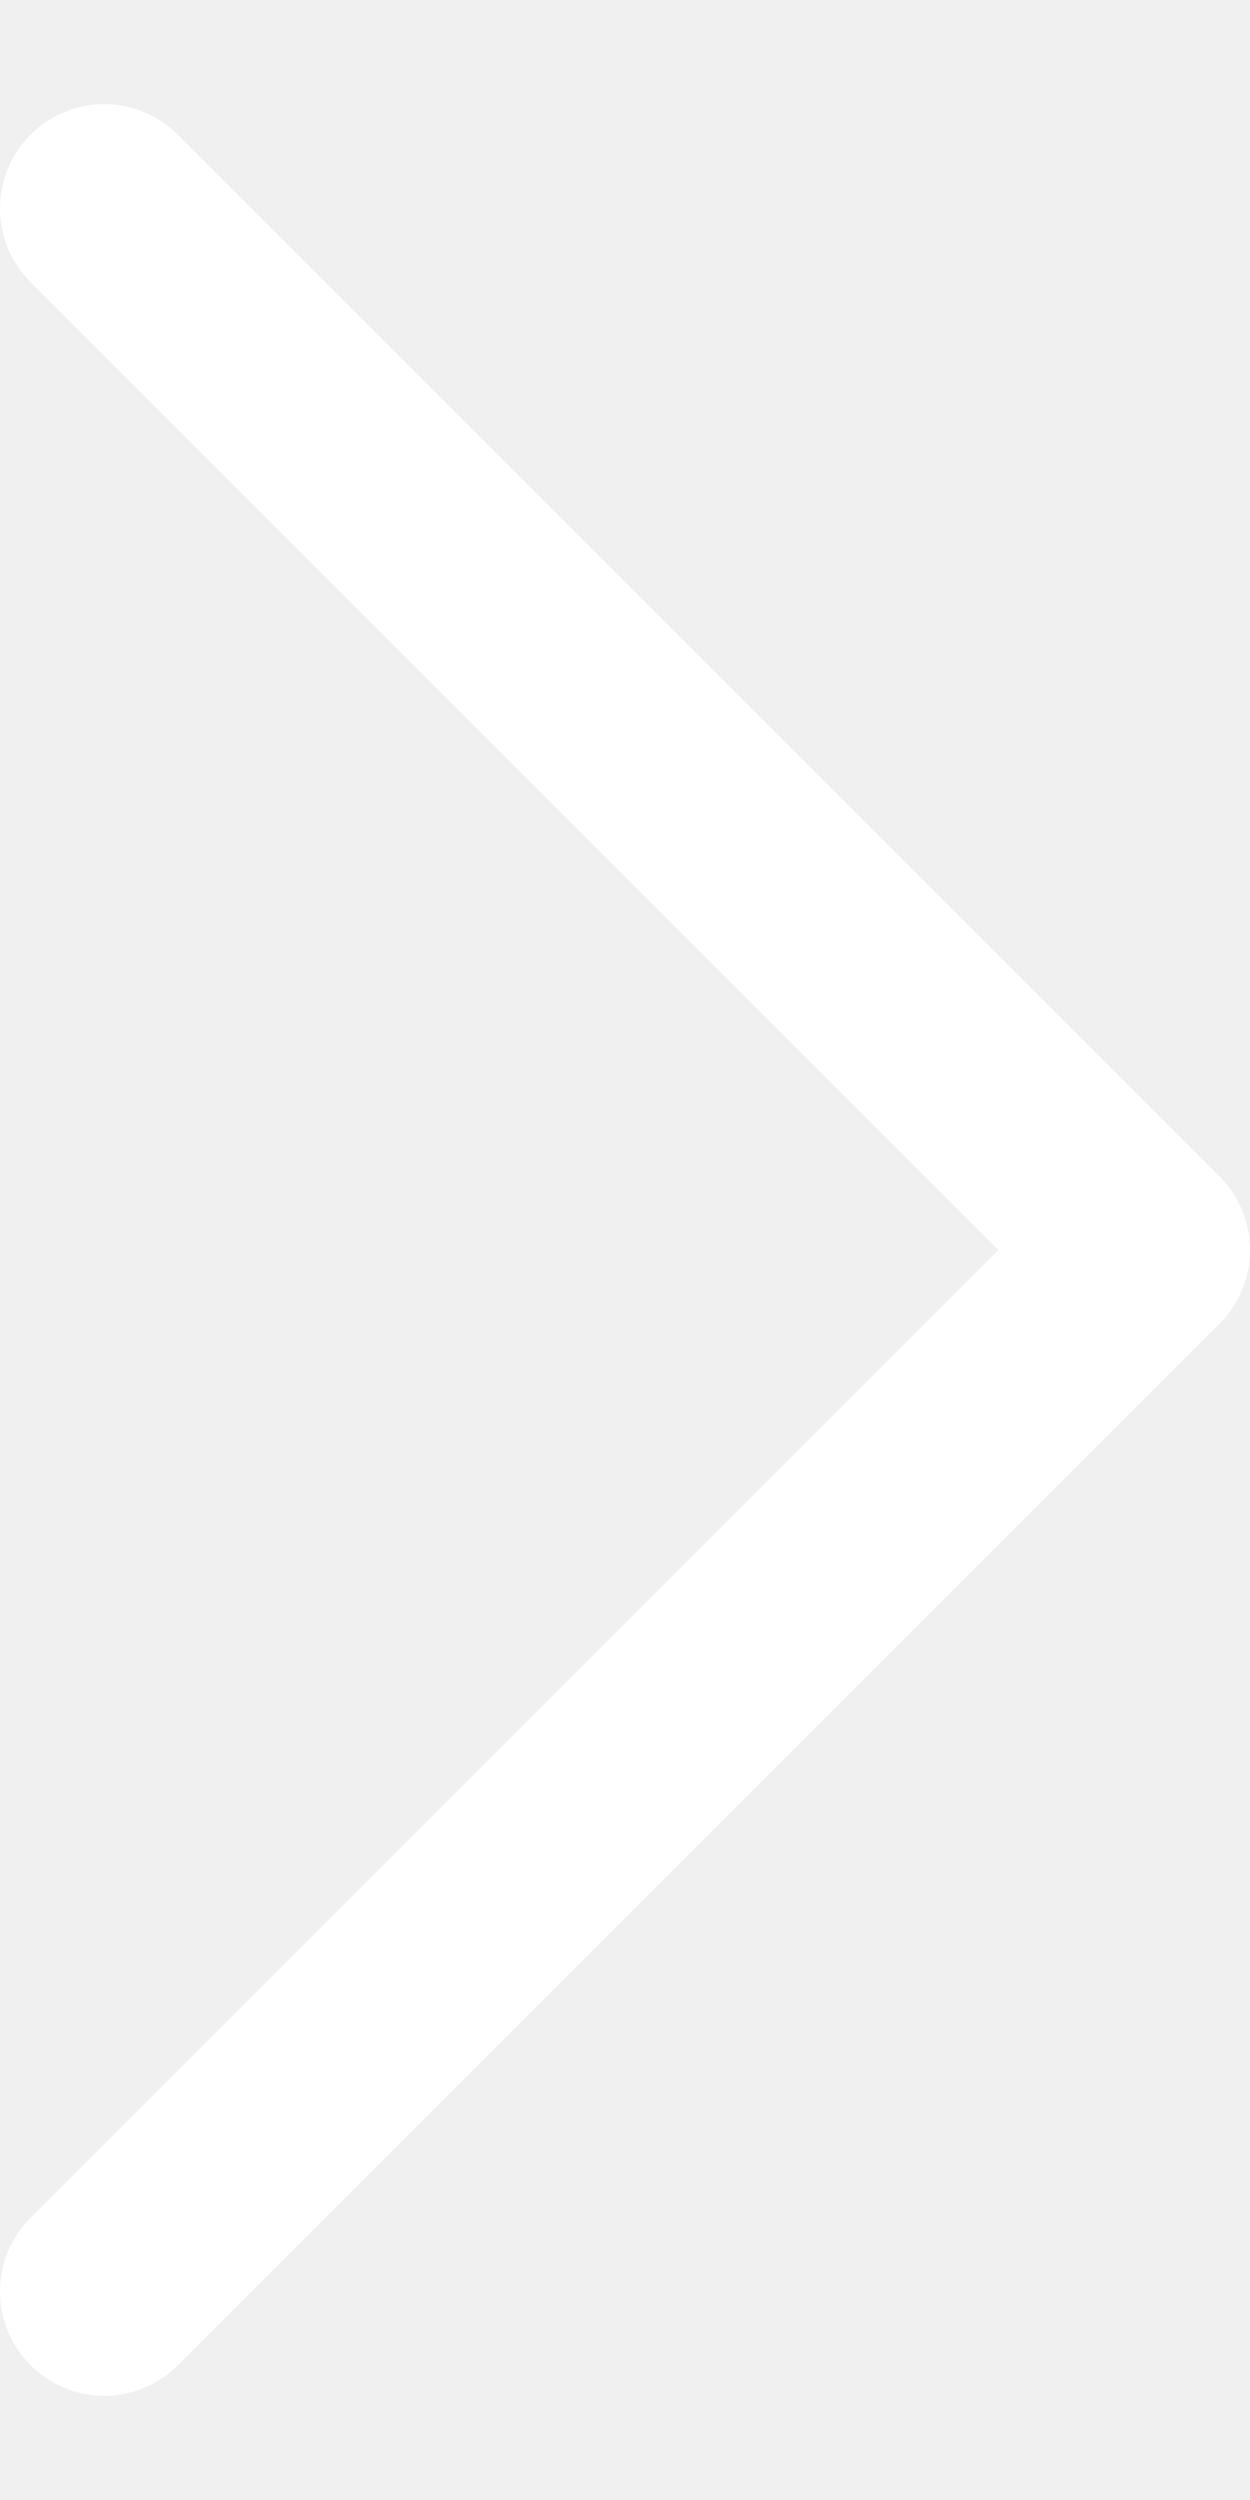
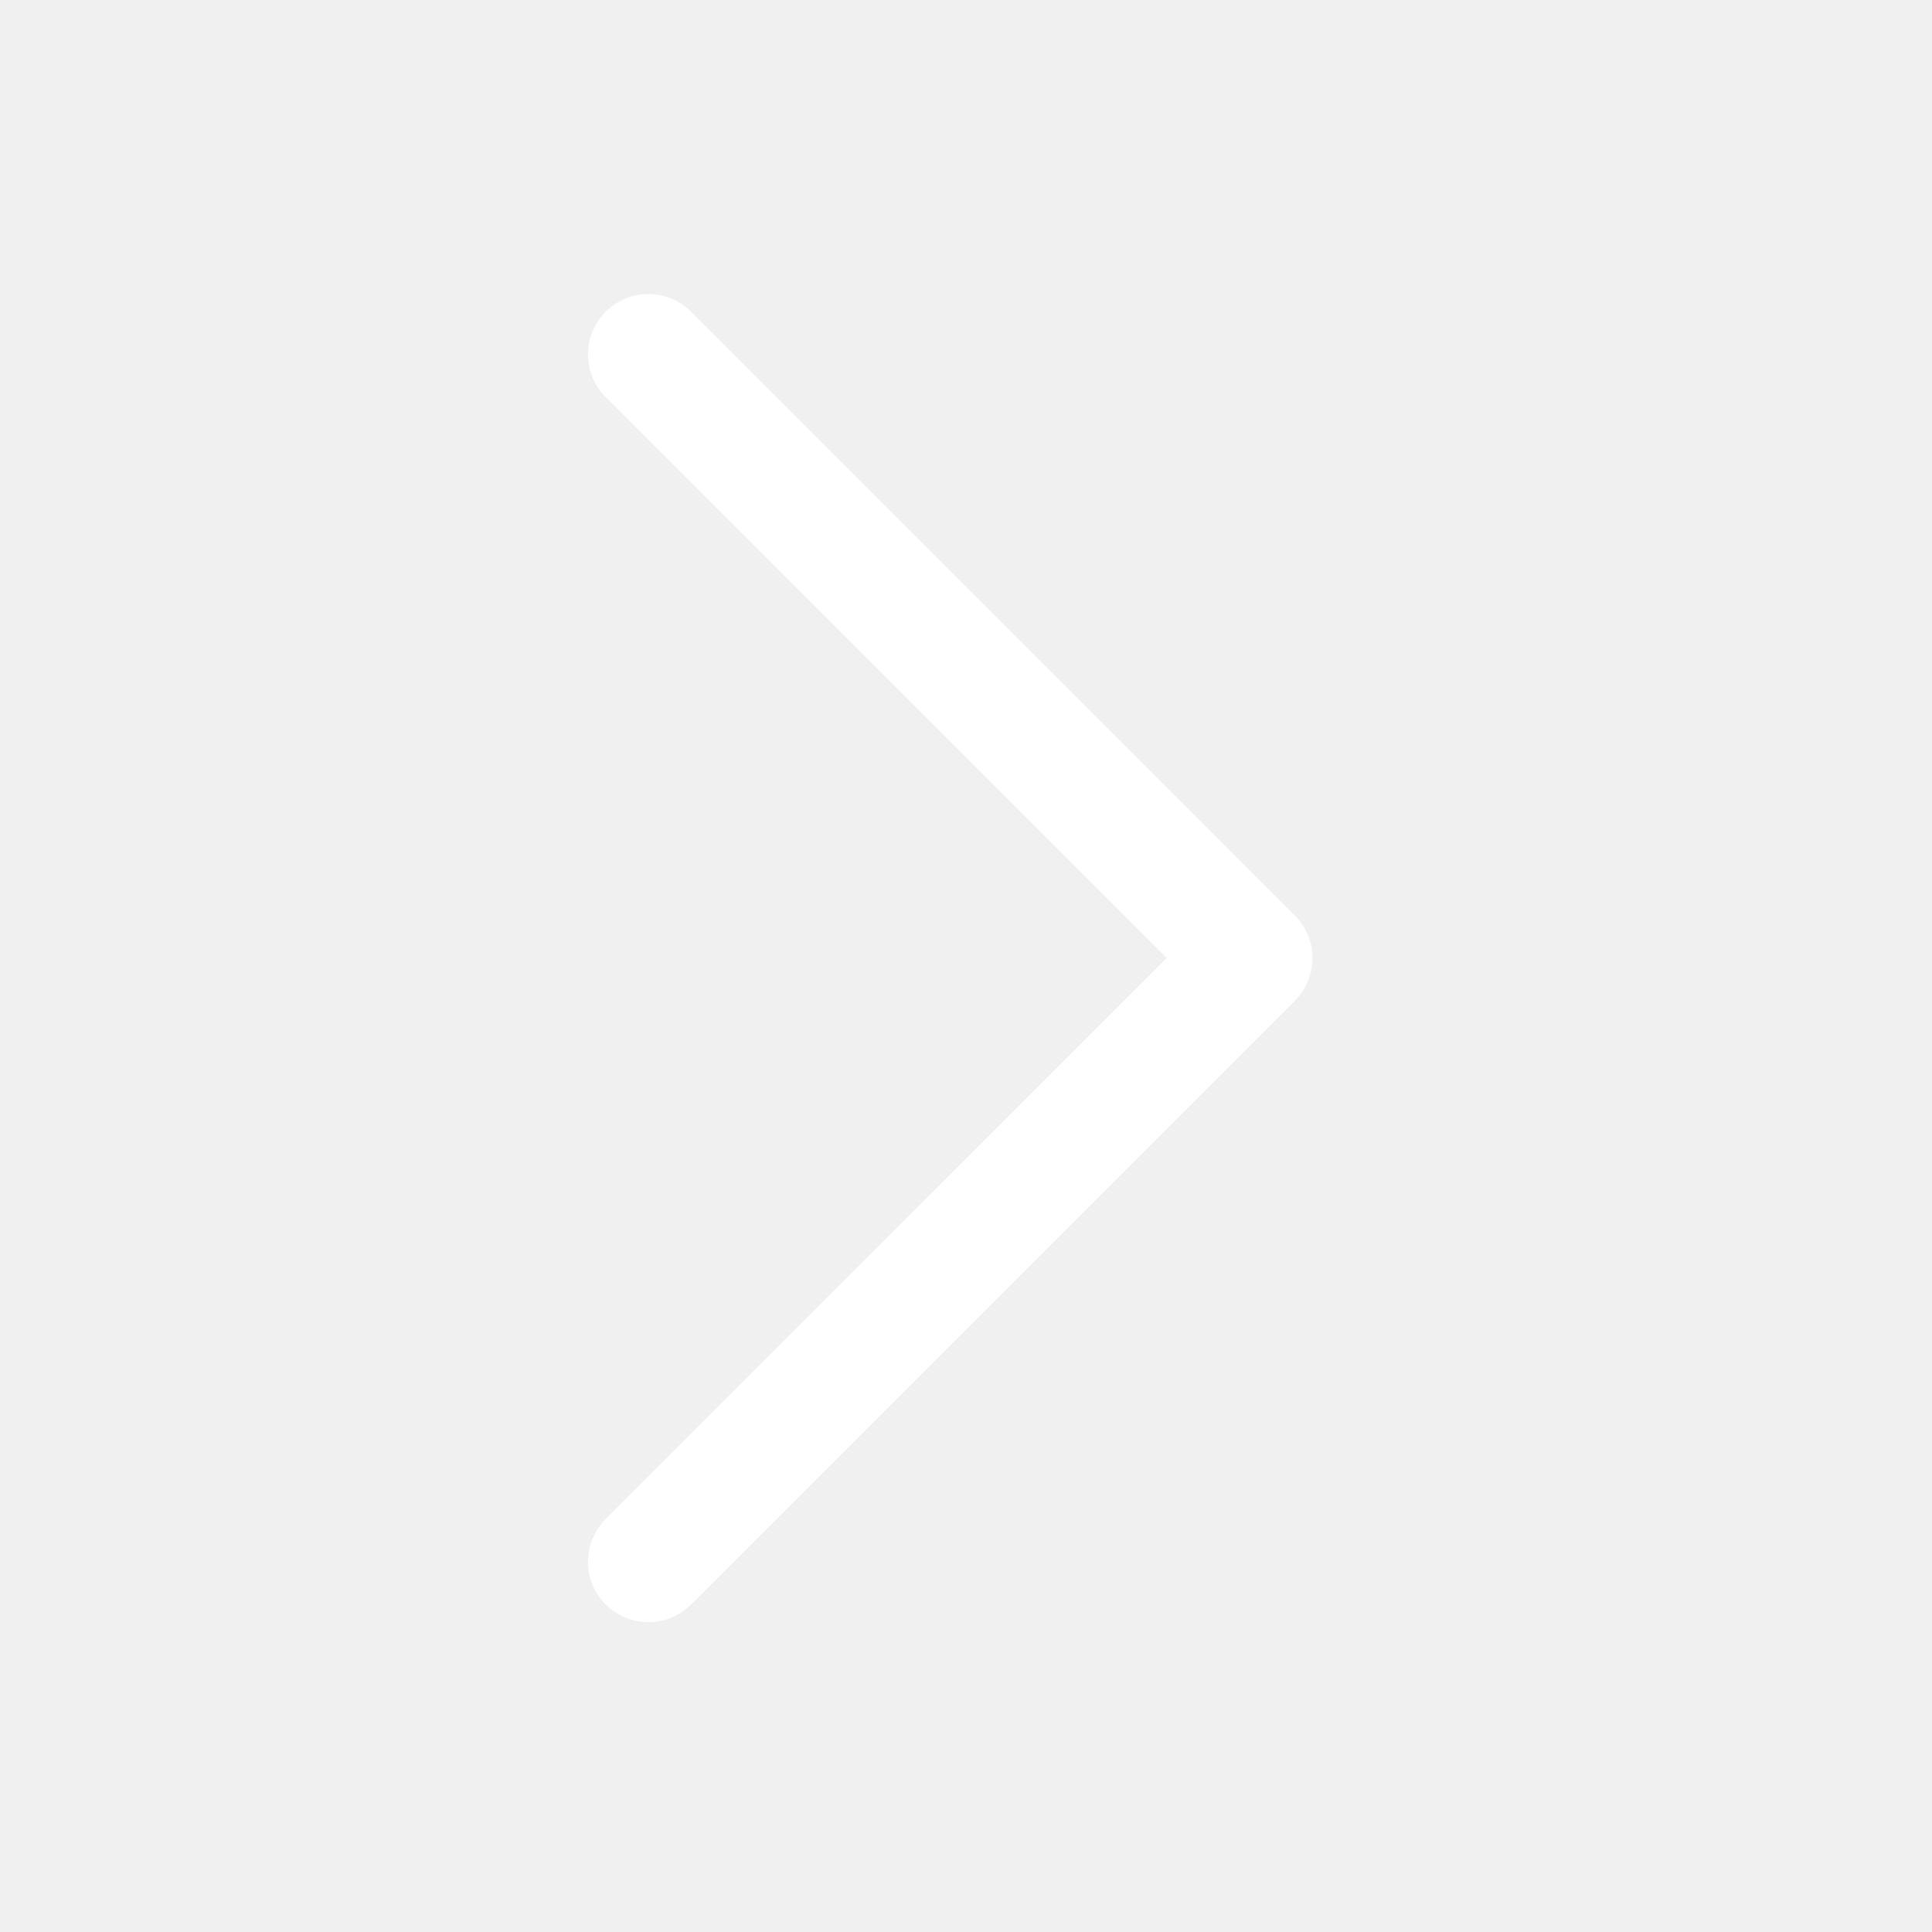
- <svg xmlns="http://www.w3.org/2000/svg" width="9" height="18" viewBox="0 0 9 18" fill="none">
-   <path d="M8.78 9.531L1.281 17.03C1.211 17.099 1.129 17.155 1.037 17.192C0.946 17.23 0.849 17.25 0.75 17.25C0.652 17.25 0.554 17.23 0.463 17.192C0.372 17.155 0.289 17.099 0.22 17.03C0.15 16.96 0.095 16.877 0.057 16.786C0.019 16.695 0 16.598 0 16.499C0 16.401 0.019 16.303 0.057 16.212C0.095 16.121 0.15 16.038 0.22 15.969L7.189 9L0.22 2.031C0.079 1.891 -1.48267e-09 1.7 0 1.501C1.48267e-09 1.302 0.079 1.111 0.22 0.97C0.36 0.83 0.551 0.75 0.75 0.75C0.949 0.75 1.14 0.83 1.281 0.97L8.78 8.469C8.85 8.539 8.905 8.622 8.943 8.713C8.981 8.804 9 8.901 9 9C9 9.099 8.981 9.196 8.943 9.287C8.905 9.378 8.85 9.461 8.78 9.531Z" fill="white" />
+ <svg xmlns="http://www.w3.org/2000/svg" width="46" height="46" viewBox="0 0 46 46" fill="none">
+   <path d="M30.828 23.828L16.455 38.202C16.322 38.335 16.163 38.441 15.989 38.514C15.814 38.586 15.627 38.623 15.438 38.623C15.249 38.623 15.062 38.586 14.888 38.514C14.713 38.441 14.555 38.335 14.421 38.202C14.288 38.068 14.182 37.91 14.11 37.735C14.037 37.561 14 37.374 14 37.185C14 36.996 14.037 36.809 14.11 36.635C14.182 36.46 14.288 36.301 14.421 36.168L27.779 22.811L14.421 9.455C14.152 9.185 14 8.82 14 8.438C14 8.057 14.152 7.691 14.421 7.421C14.691 7.152 15.057 7 15.438 7C15.82 7 16.185 7.152 16.455 7.421L30.828 21.795C30.962 21.928 31.068 22.087 31.14 22.261C31.213 22.436 31.25 22.623 31.25 22.811C31.25 23 31.213 23.188 31.14 23.362C31.068 23.536 30.962 23.695 30.828 23.828Z" fill="white" />
</svg>
